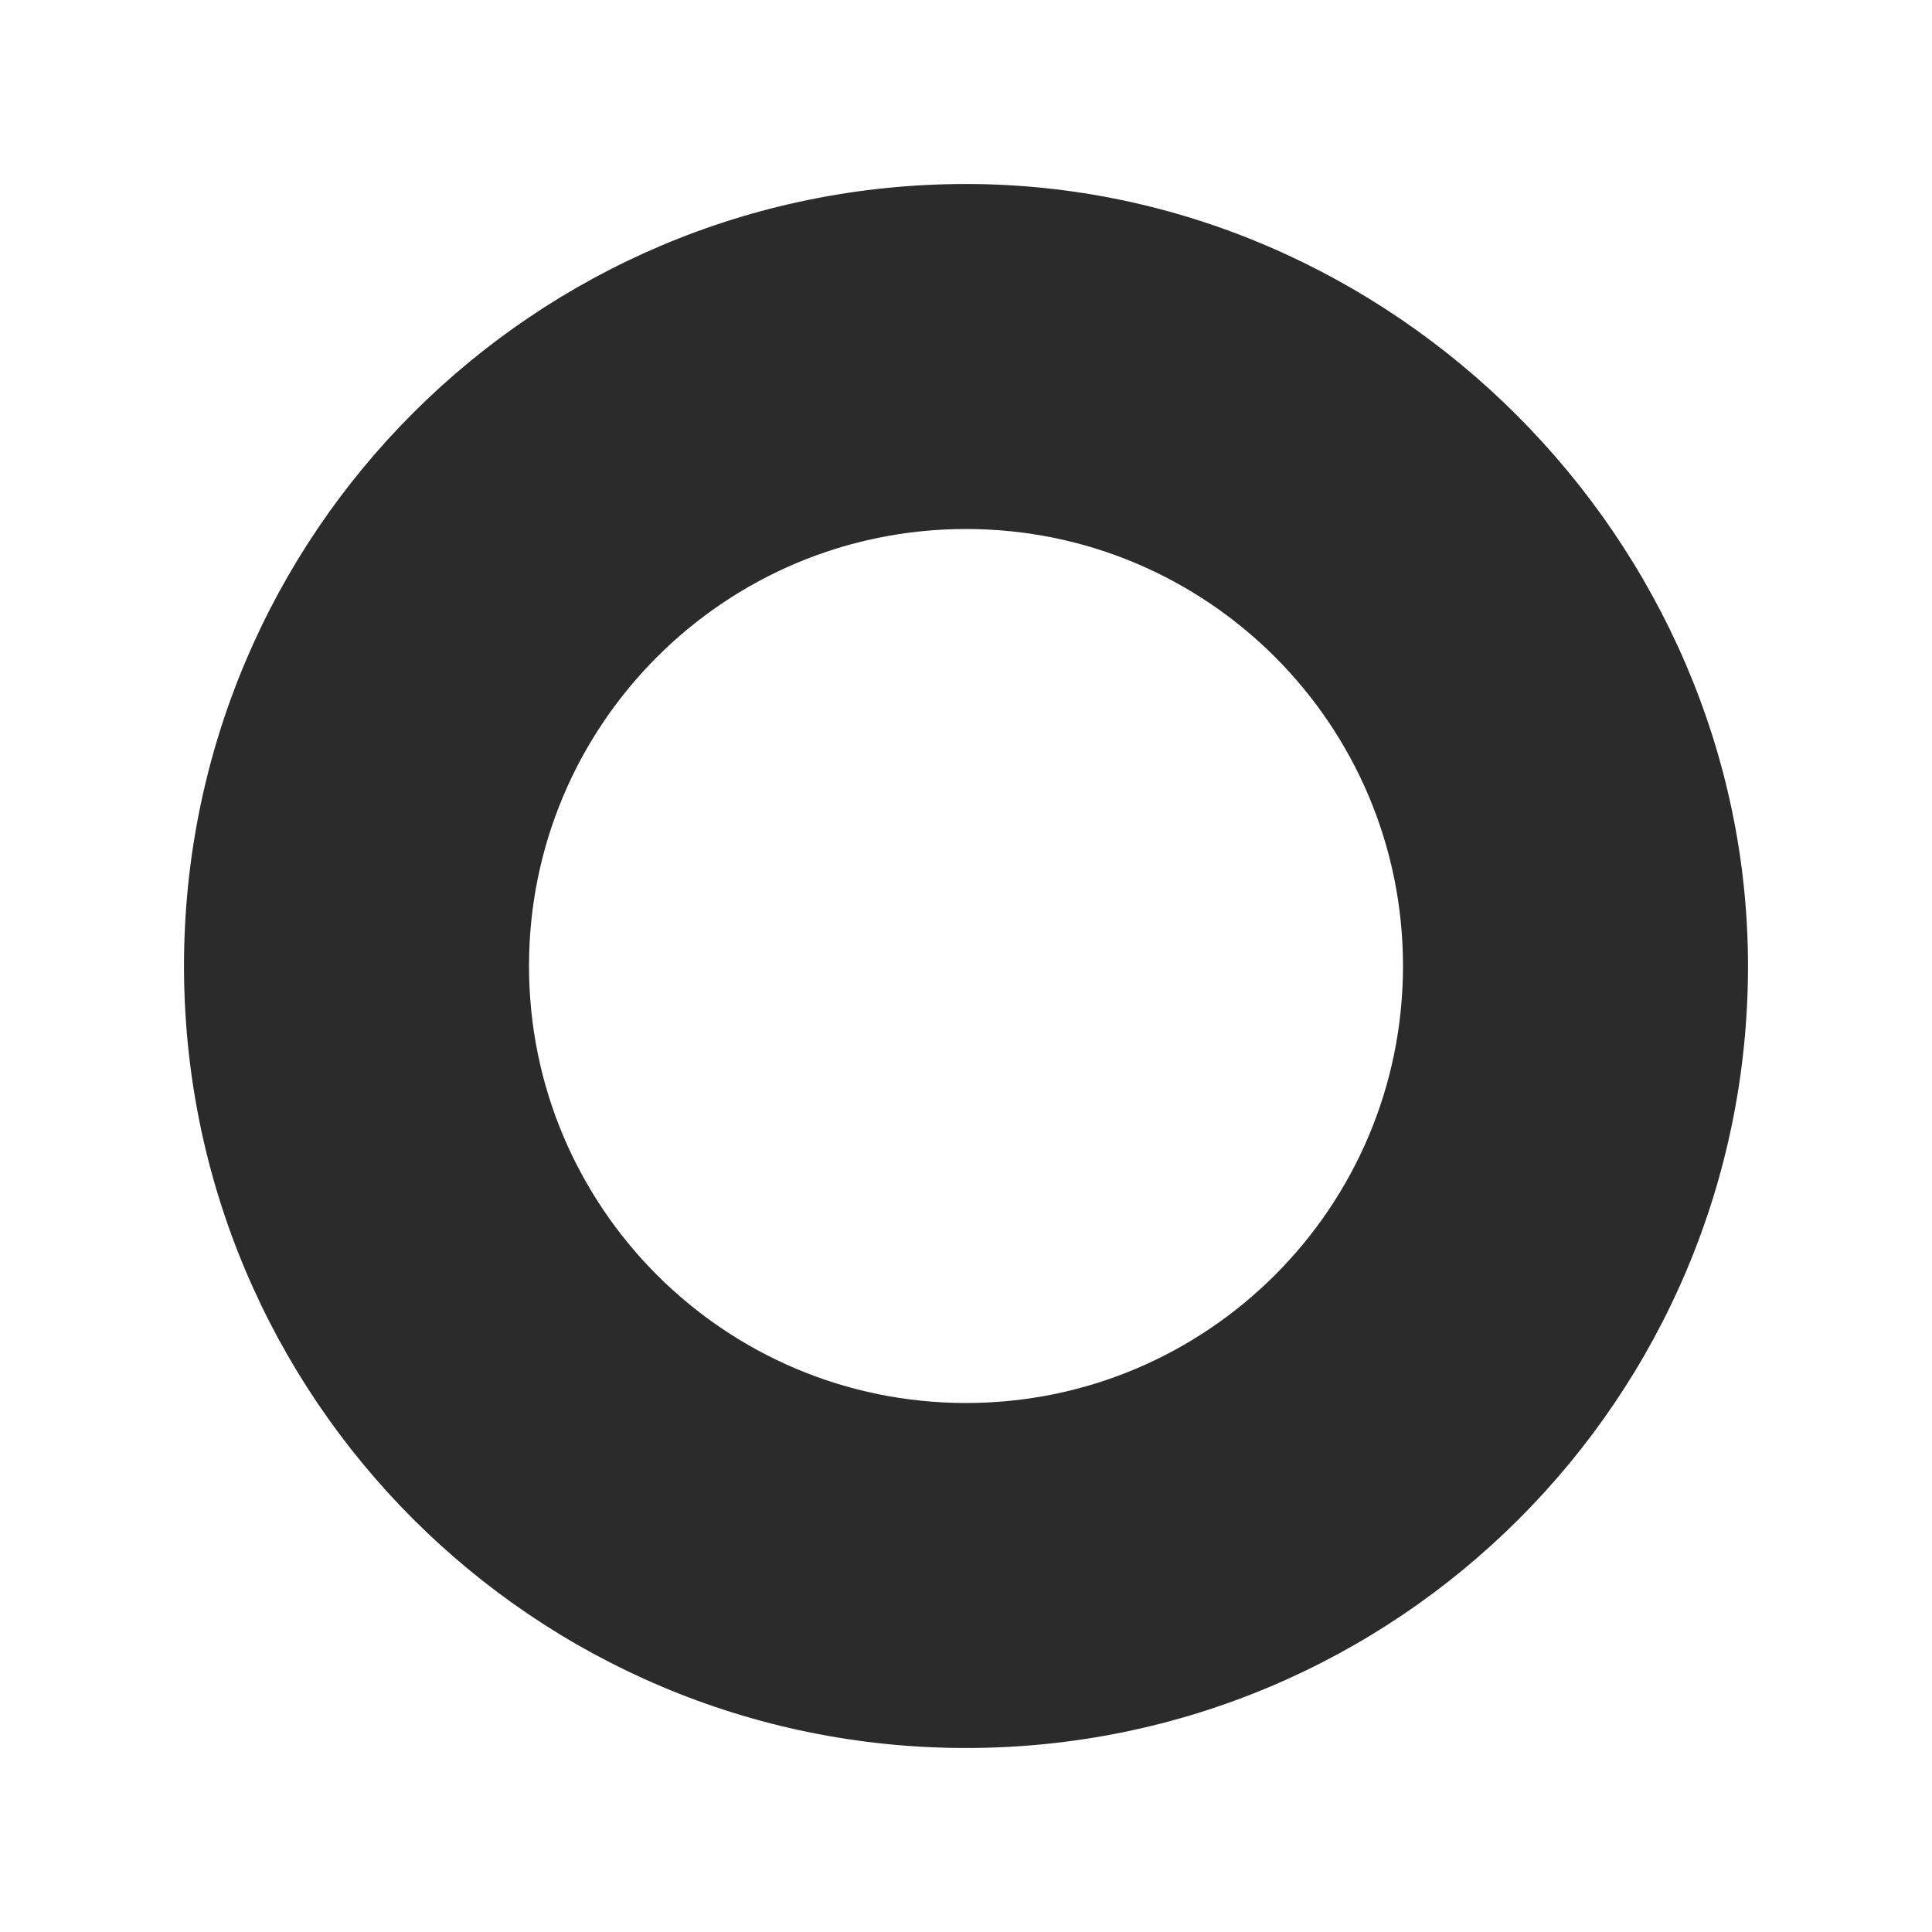
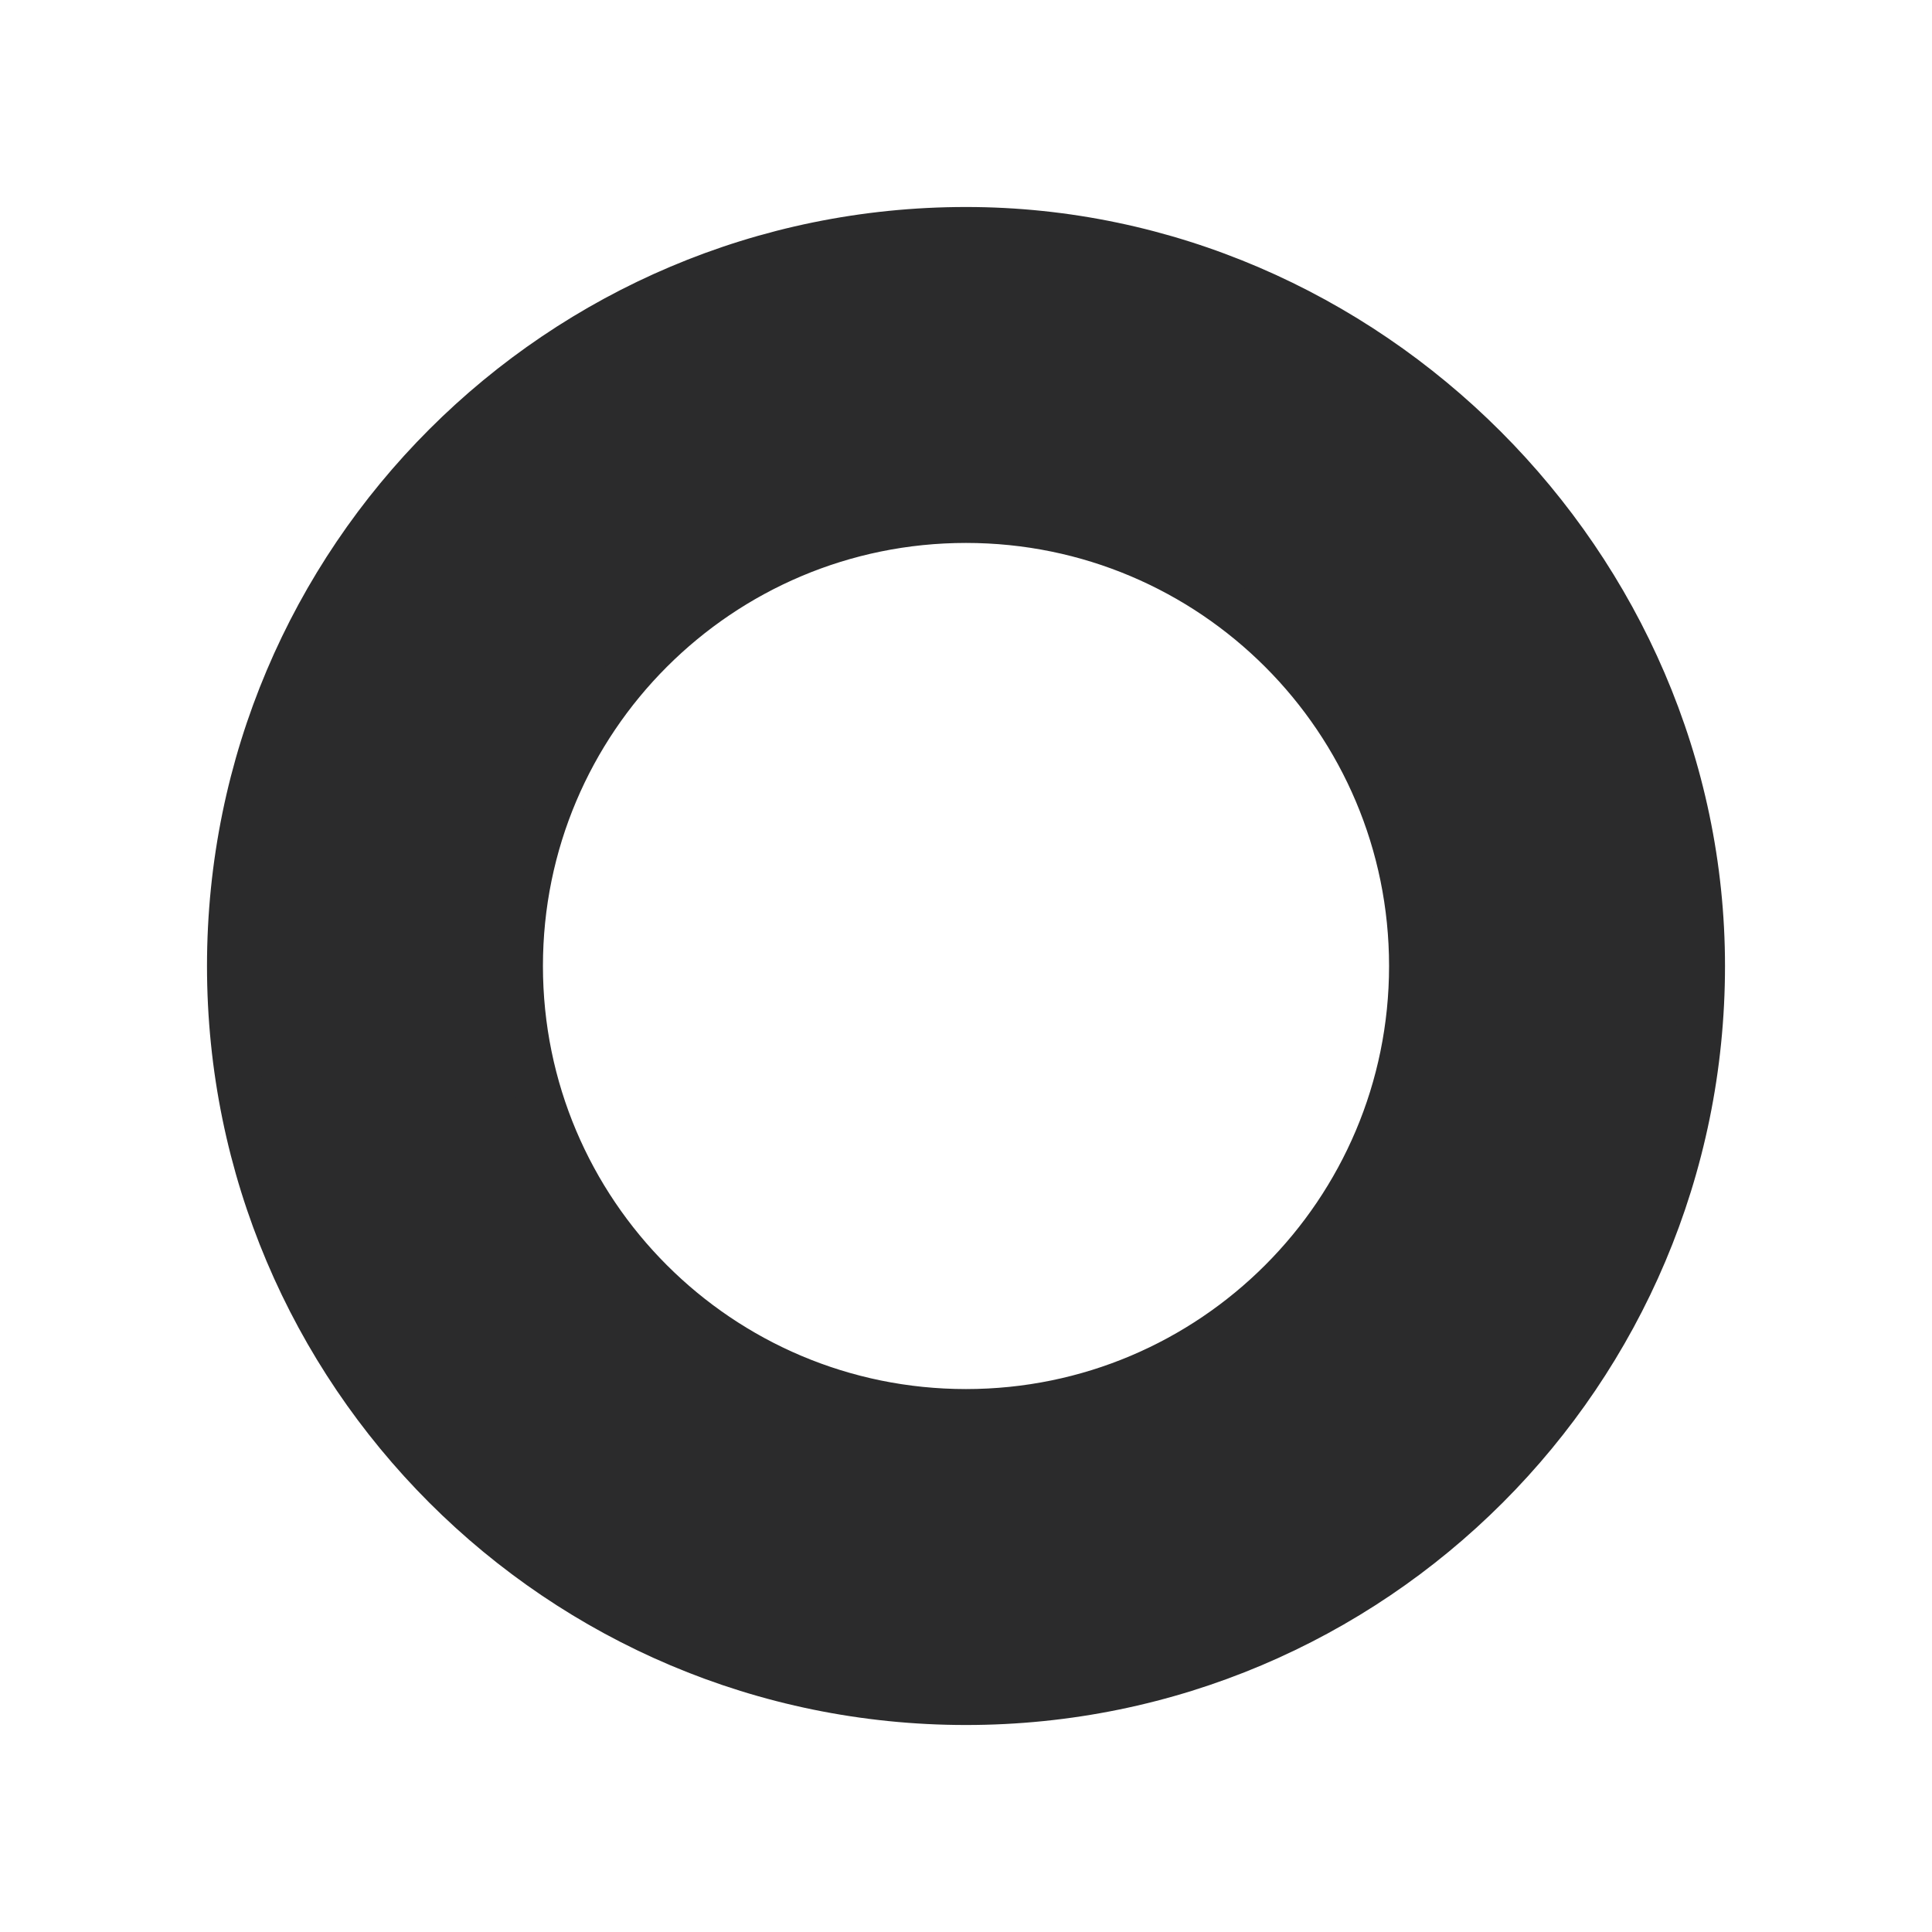
<svg xmlns="http://www.w3.org/2000/svg" width="42" height="42" viewBox="0 0 42 42" fill="none">
-   <path fill-rule="evenodd" clip-rule="evenodd" d="M21 4C11.611 4 4 11.611 4 21C4 30.389 11.611 38 21 38C30.389 38 38 30.389 38 21C38 11.737 30.263 4 21 4ZM11.5 21C11.5 15.753 15.753 11.5 21 11.5C26.247 11.5 30.5 15.753 30.5 21C30.5 26.247 26.247 30.5 21 30.5C15.753 30.5 11.5 26.247 11.5 21Z" fill="#2B2B2C" />
+   <path fill-rule="evenodd" clip-rule="evenodd" d="M5 21C5 12.163 12.163 5 21 5C29.715 5 37 12.285 37 21C37 29.837 29.837 37 21 37C12.163 37 5 29.837 5 21ZM21 30.697C26.355 30.697 30.697 26.355 30.697 21C30.697 15.645 26.355 11.303 21 11.303C15.645 11.303 11.303 15.645 11.303 21C11.303 26.355 15.645 30.697 21 30.697Z" fill="#2B2B2C" />
+   <path d="M21 4.5C11.887 4.5 4.5 11.887 4.5 21H5.5C5.5 12.44 12.44 5.5 21 5.5V4.5ZM37.5 21C37.5 12.009 29.991 4.5 21 4.5V5.5C29.439 5.5 36.5 12.562 36.5 21H37.5ZM21 37.5C30.113 37.5 37.5 30.113 37.5 21H36.5C36.5 29.56 29.56 36.5 21 36.5V37.5ZM4.5 21C4.5 30.113 11.887 37.5 21 37.5V36.5C12.44 36.5 5.5 29.56 5.5 21H4.5ZM30.197 21C30.197 26.079 26.079 30.197 21 30.197V31.197C26.632 31.197 31.197 26.632 31.197 21H30.197ZM21 11.803C26.079 11.803 30.197 15.921 30.197 21H31.197C31.197 15.368 26.632 10.803 21 10.803V11.803ZM11.803 21C11.803 15.921 15.921 11.803 21 11.803V10.803C15.368 10.803 10.803 15.368 10.803 21H11.803ZM21 30.197C15.921 30.197 11.803 26.079 11.803 21H10.803C10.803 26.632 15.368 31.197 21 31.197V30.197Z" fill="#2B2B2C" />
</svg>
